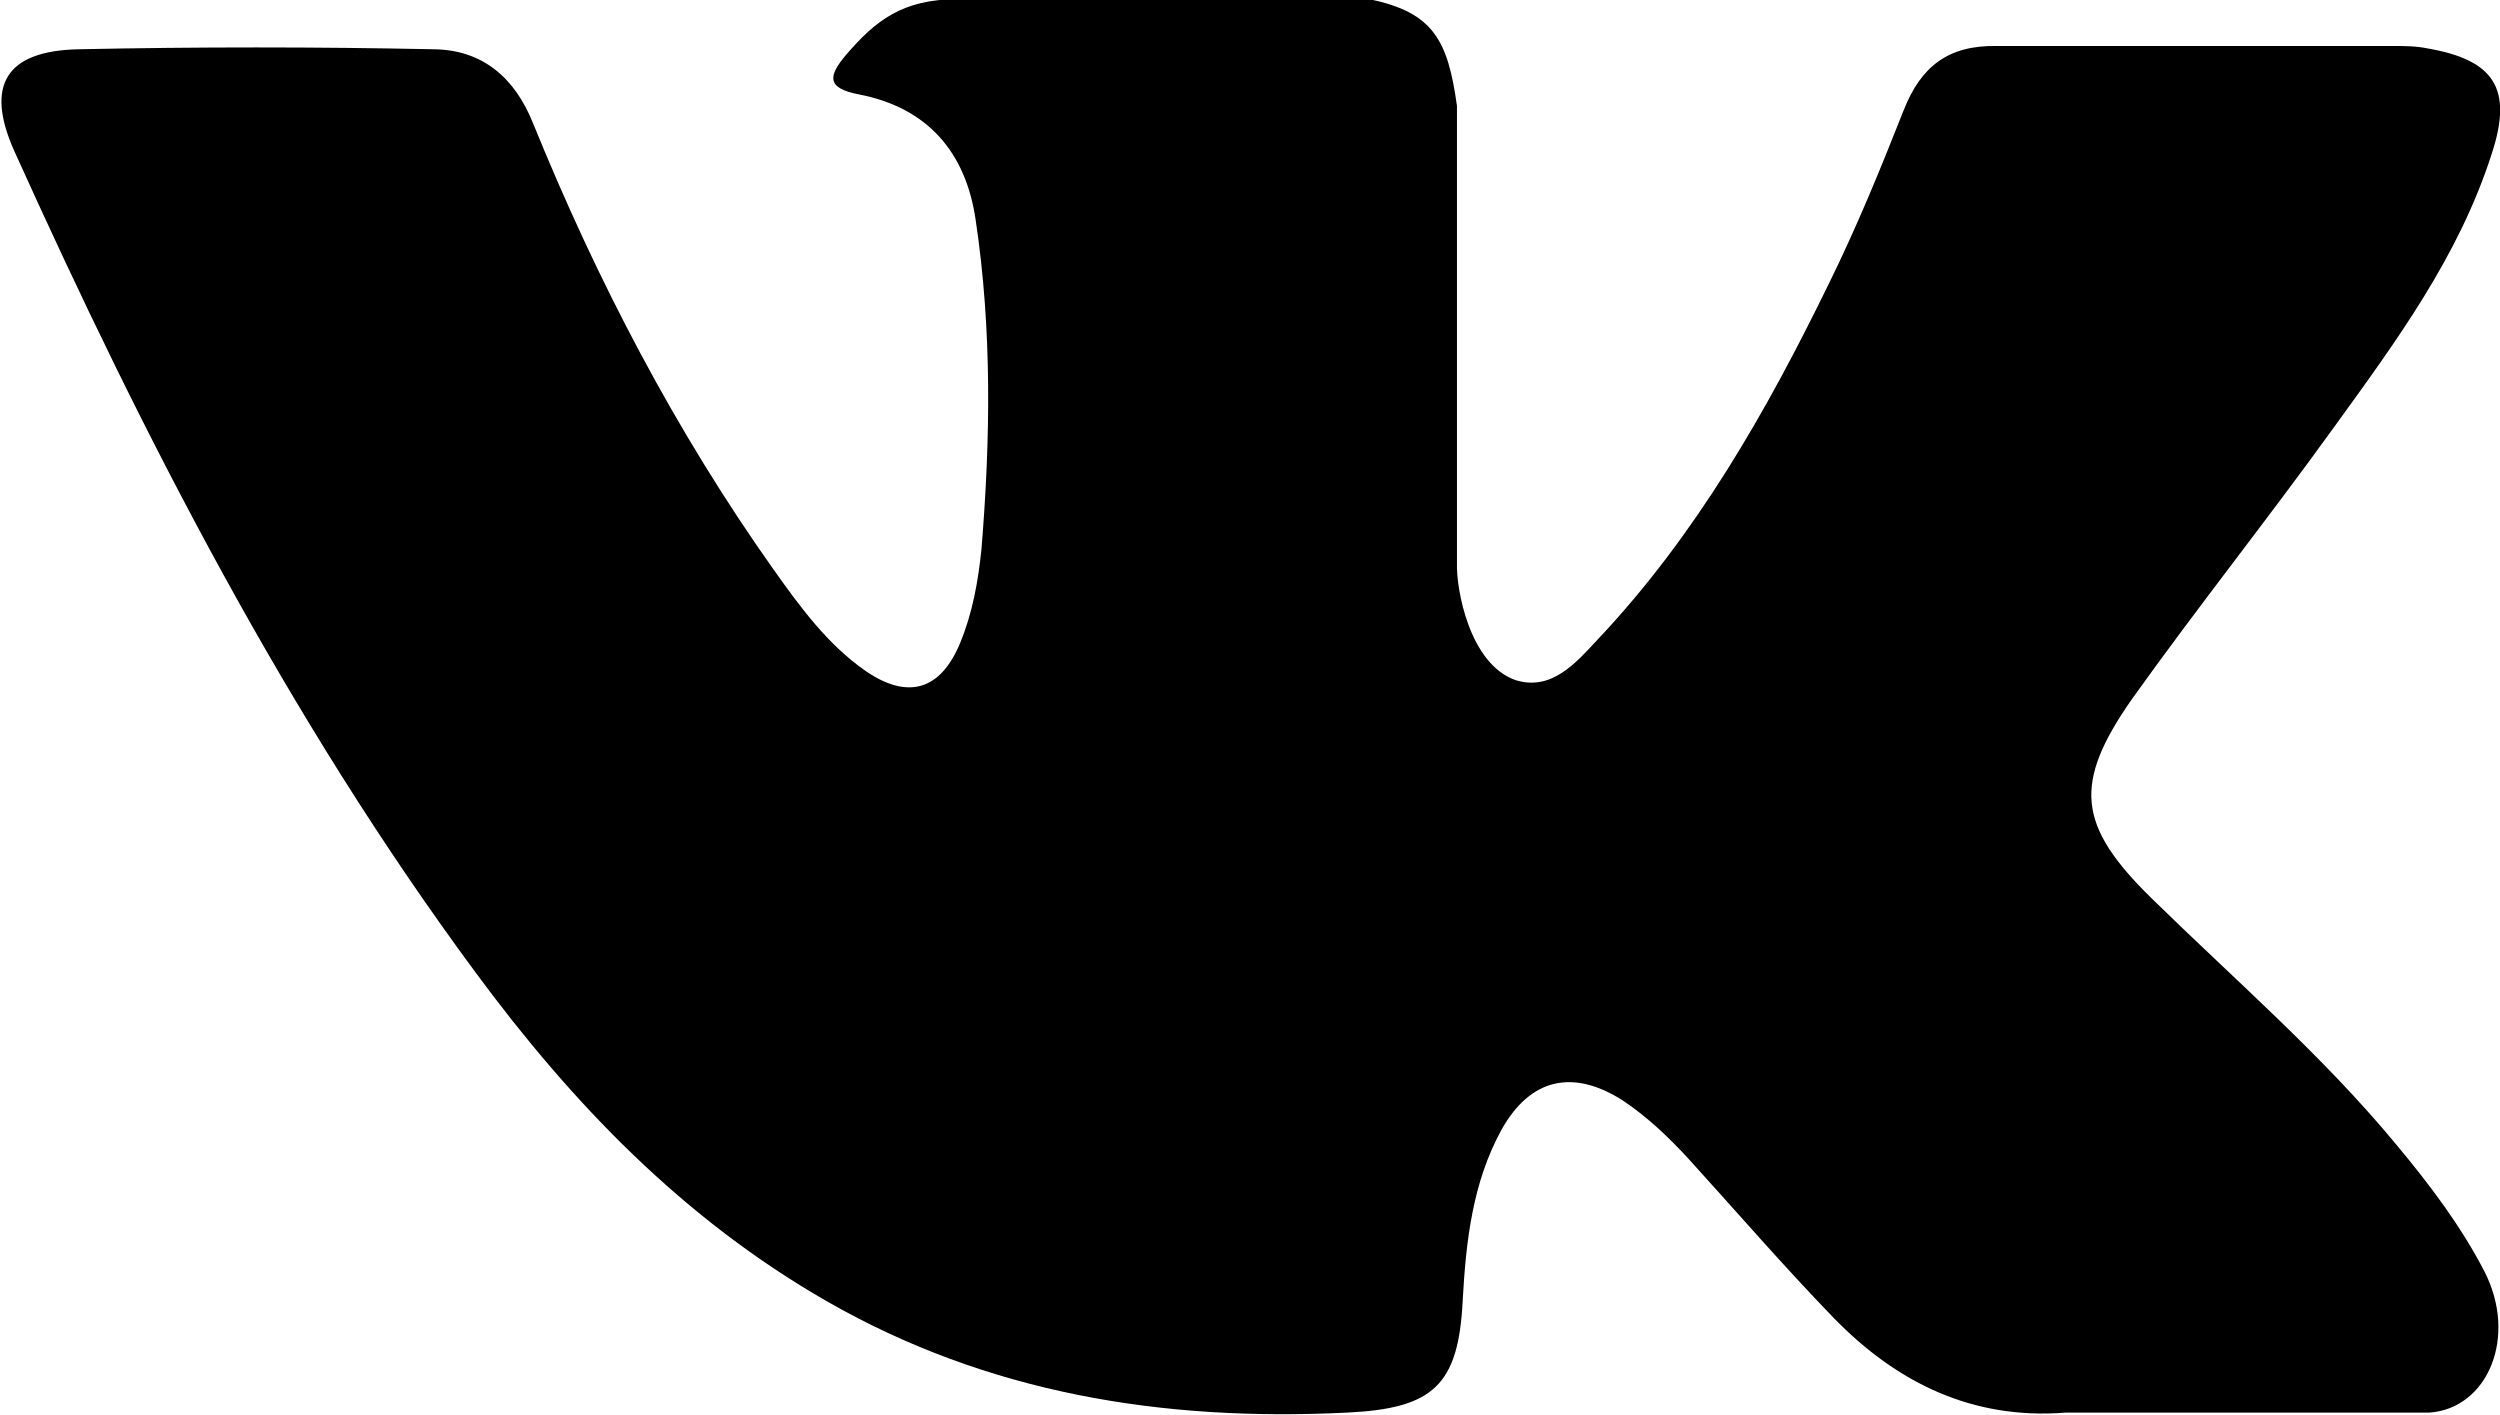
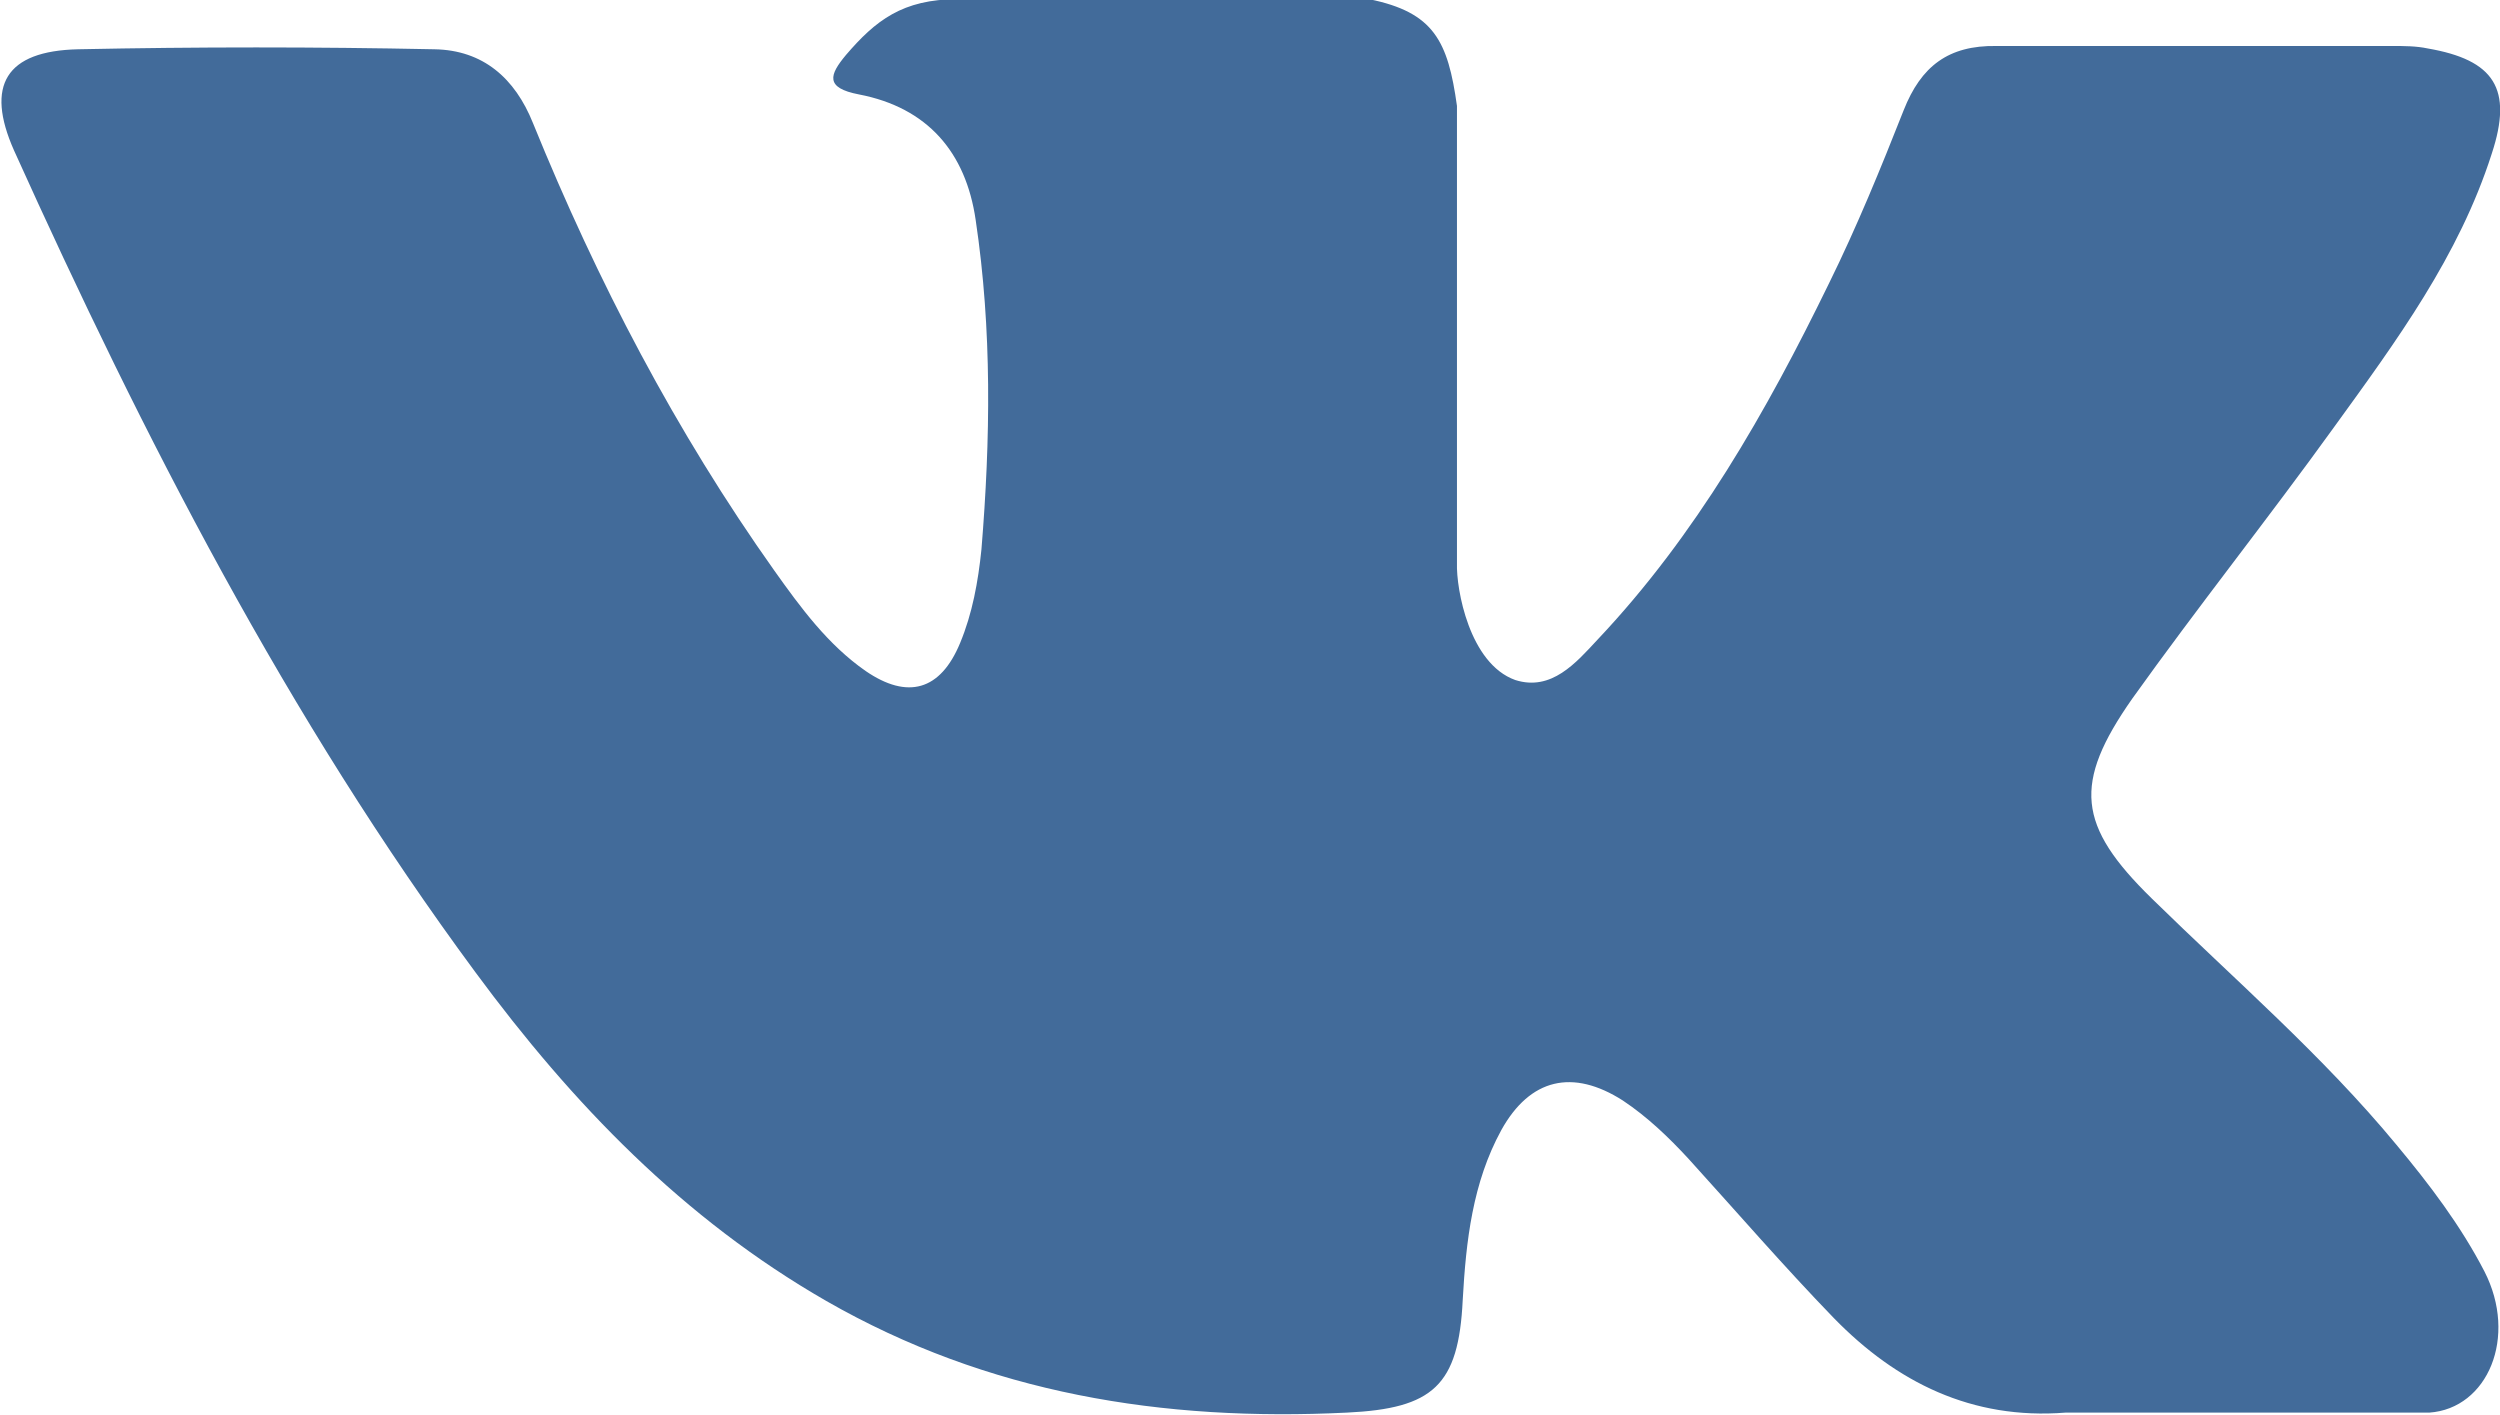
<svg xmlns="http://www.w3.org/2000/svg" viewBox="-153 310.8 304.4 172.2">
-   <path d="M109 420.2c10.1 9.9 20.8 19.1 29.8 30 4 4.8 7.8 9.8 10.7 15.4 4.1 8 .4 16.7-6.7 17.2H98.5c-11.4.9-20.6-3.7-28.2-11.5-6.1-6.3-11.8-12.9-17.7-19.4-2.4-2.6-5-5.1-8-7.1-6.1-3.9-11.3-2.7-14.8 3.6-3.5 6.4-4.3 13.5-4.7 20.7-.5 10.4-3.6 13.2-14.1 13.7-22.4 1.1-43.7-2.3-63.4-13.6-17.4-10-30.9-24-42.7-40-22.9-31-40.4-65.1-56.2-100.1-3.5-7.9-1-12.1 7.8-12.3 14.5-.3 28.9-.3 43.4 0 5.9.1 9.8 3.5 12 9 7.8 19.2 17.4 37.6 29.4 54.5 3.2 4.5 6.5 9 11.1 12.2 5.1 3.5 9.1 2.4 11.5-3.4 1.5-3.6 2.2-7.5 2.6-11.4 1.1-13.4 1.3-26.7-.7-40.1-1.2-8.3-5.9-13.7-14.2-15.3-4.2-.8-3.6-2.4-1.6-4.8 3.6-4.2 6.9-6.8 13.6-6.8h50.1c7.9 1.6 9.6 5.1 10.7 13v55.7c-.1 3.1 1.5 12.2 7.1 14.2 4.4 1.4 7.4-2.1 10-4.9 12-12.7 20.6-27.8 28.2-43.4 3.4-6.9 6.3-14 9.1-21.1 2.1-5.3 5.4-7.9 11.3-7.8h48.2c1.4 0 2.9 0 4.3.3 8.1 1.4 10.4 4.9 7.8 12.8-4 12.5-11.6 22.8-19.2 33.3-8 11.1-16.6 21.9-24.6 33.1-7.2 10.3-6.7 15.4 2.4 24.3z" />
+   <path fill="#426b9a" d="M109 420.2c10.1 9.9 20.8 19.1 29.8 30 4 4.8 7.8 9.8 10.7 15.4 4.1 8 .4 16.7-6.7 17.2H98.5c-11.4.9-20.6-3.7-28.2-11.5-6.1-6.3-11.8-12.9-17.7-19.4-2.4-2.6-5-5.1-8-7.1-6.1-3.9-11.3-2.7-14.8 3.6-3.5 6.4-4.3 13.5-4.7 20.7-.5 10.4-3.6 13.2-14.1 13.7-22.4 1.1-43.7-2.3-63.4-13.6-17.4-10-30.9-24-42.7-40-22.9-31-40.4-65.1-56.2-100.1-3.5-7.9-1-12.1 7.8-12.3 14.5-.3 28.9-.3 43.4 0 5.9.1 9.8 3.5 12 9 7.8 19.2 17.4 37.6 29.4 54.5 3.2 4.5 6.5 9 11.1 12.2 5.1 3.5 9.1 2.4 11.5-3.4 1.5-3.6 2.2-7.5 2.6-11.4 1.1-13.4 1.3-26.7-.7-40.1-1.2-8.3-5.9-13.7-14.2-15.3-4.2-.8-3.6-2.4-1.6-4.8 3.6-4.2 6.9-6.8 13.6-6.8h50.1c7.9 1.6 9.6 5.1 10.7 13v55.7c-.1 3.1 1.5 12.2 7.1 14.2 4.4 1.4 7.4-2.1 10-4.9 12-12.7 20.6-27.8 28.2-43.4 3.4-6.9 6.3-14 9.1-21.1 2.1-5.3 5.4-7.9 11.3-7.8h48.2c1.4 0 2.9 0 4.3.3 8.1 1.4 10.4 4.9 7.8 12.8-4 12.5-11.6 22.8-19.2 33.3-8 11.1-16.6 21.9-24.6 33.1-7.2 10.3-6.7 15.4 2.4 24.3z" />
</svg>
